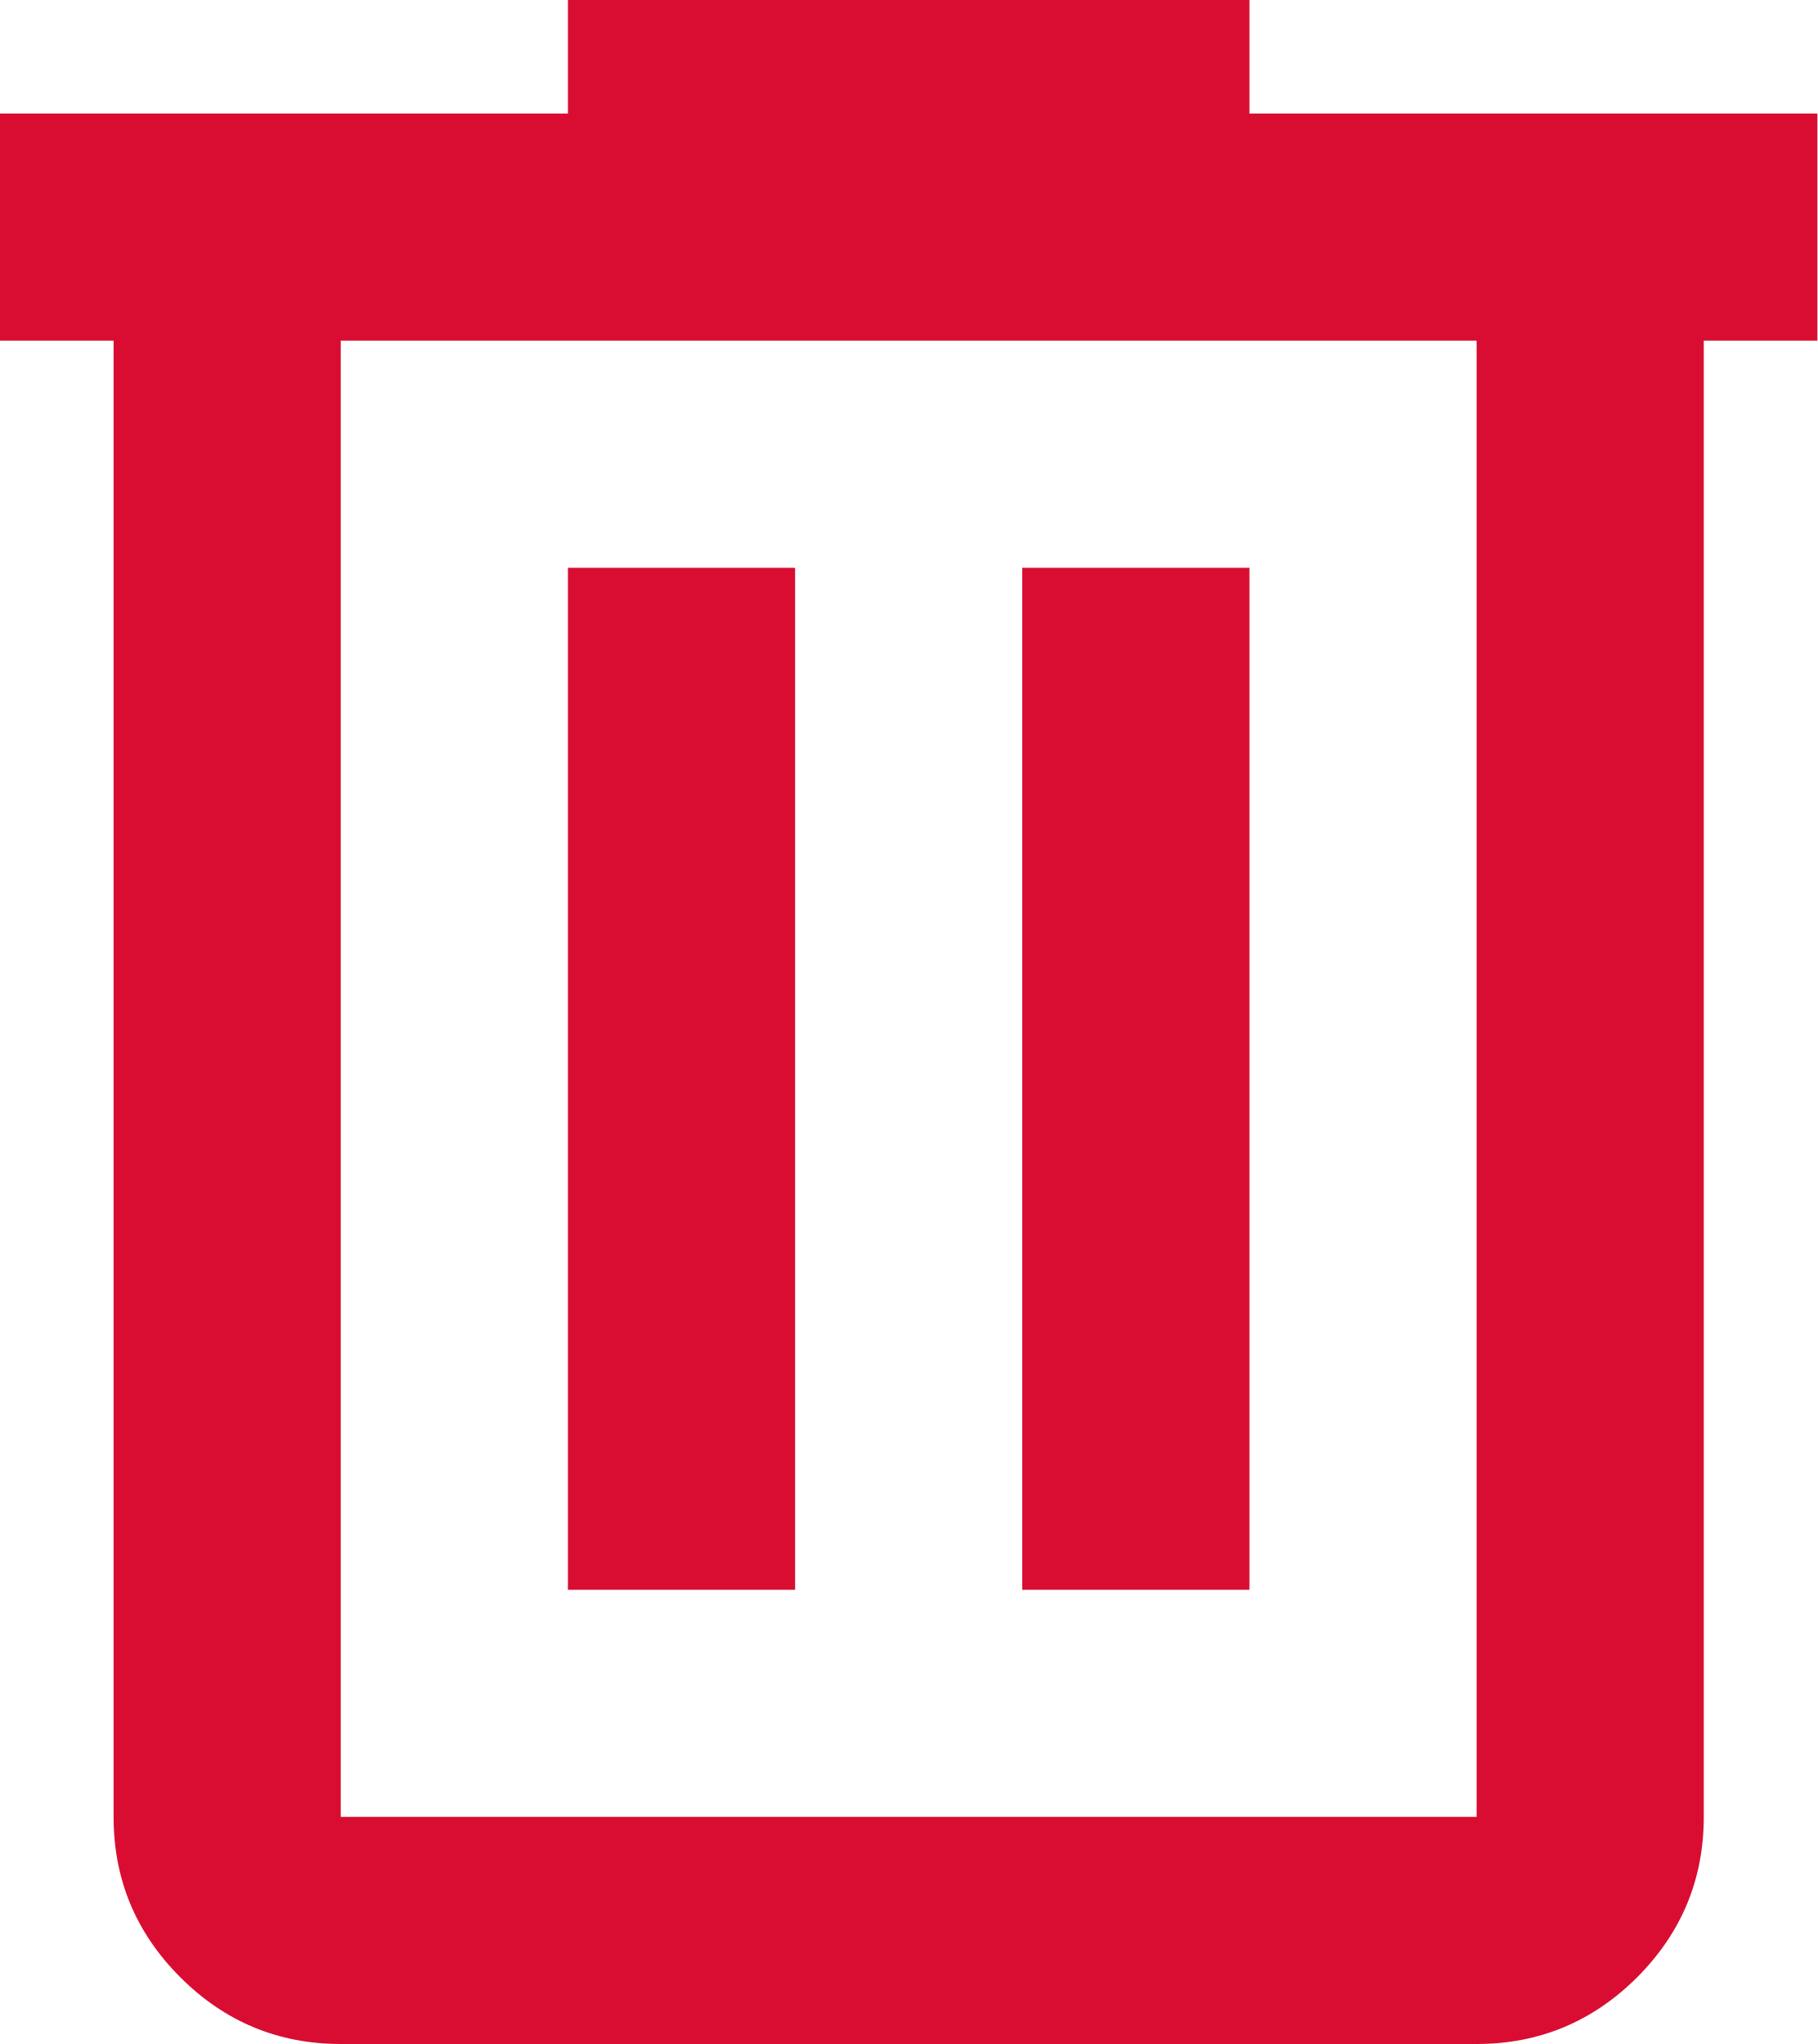
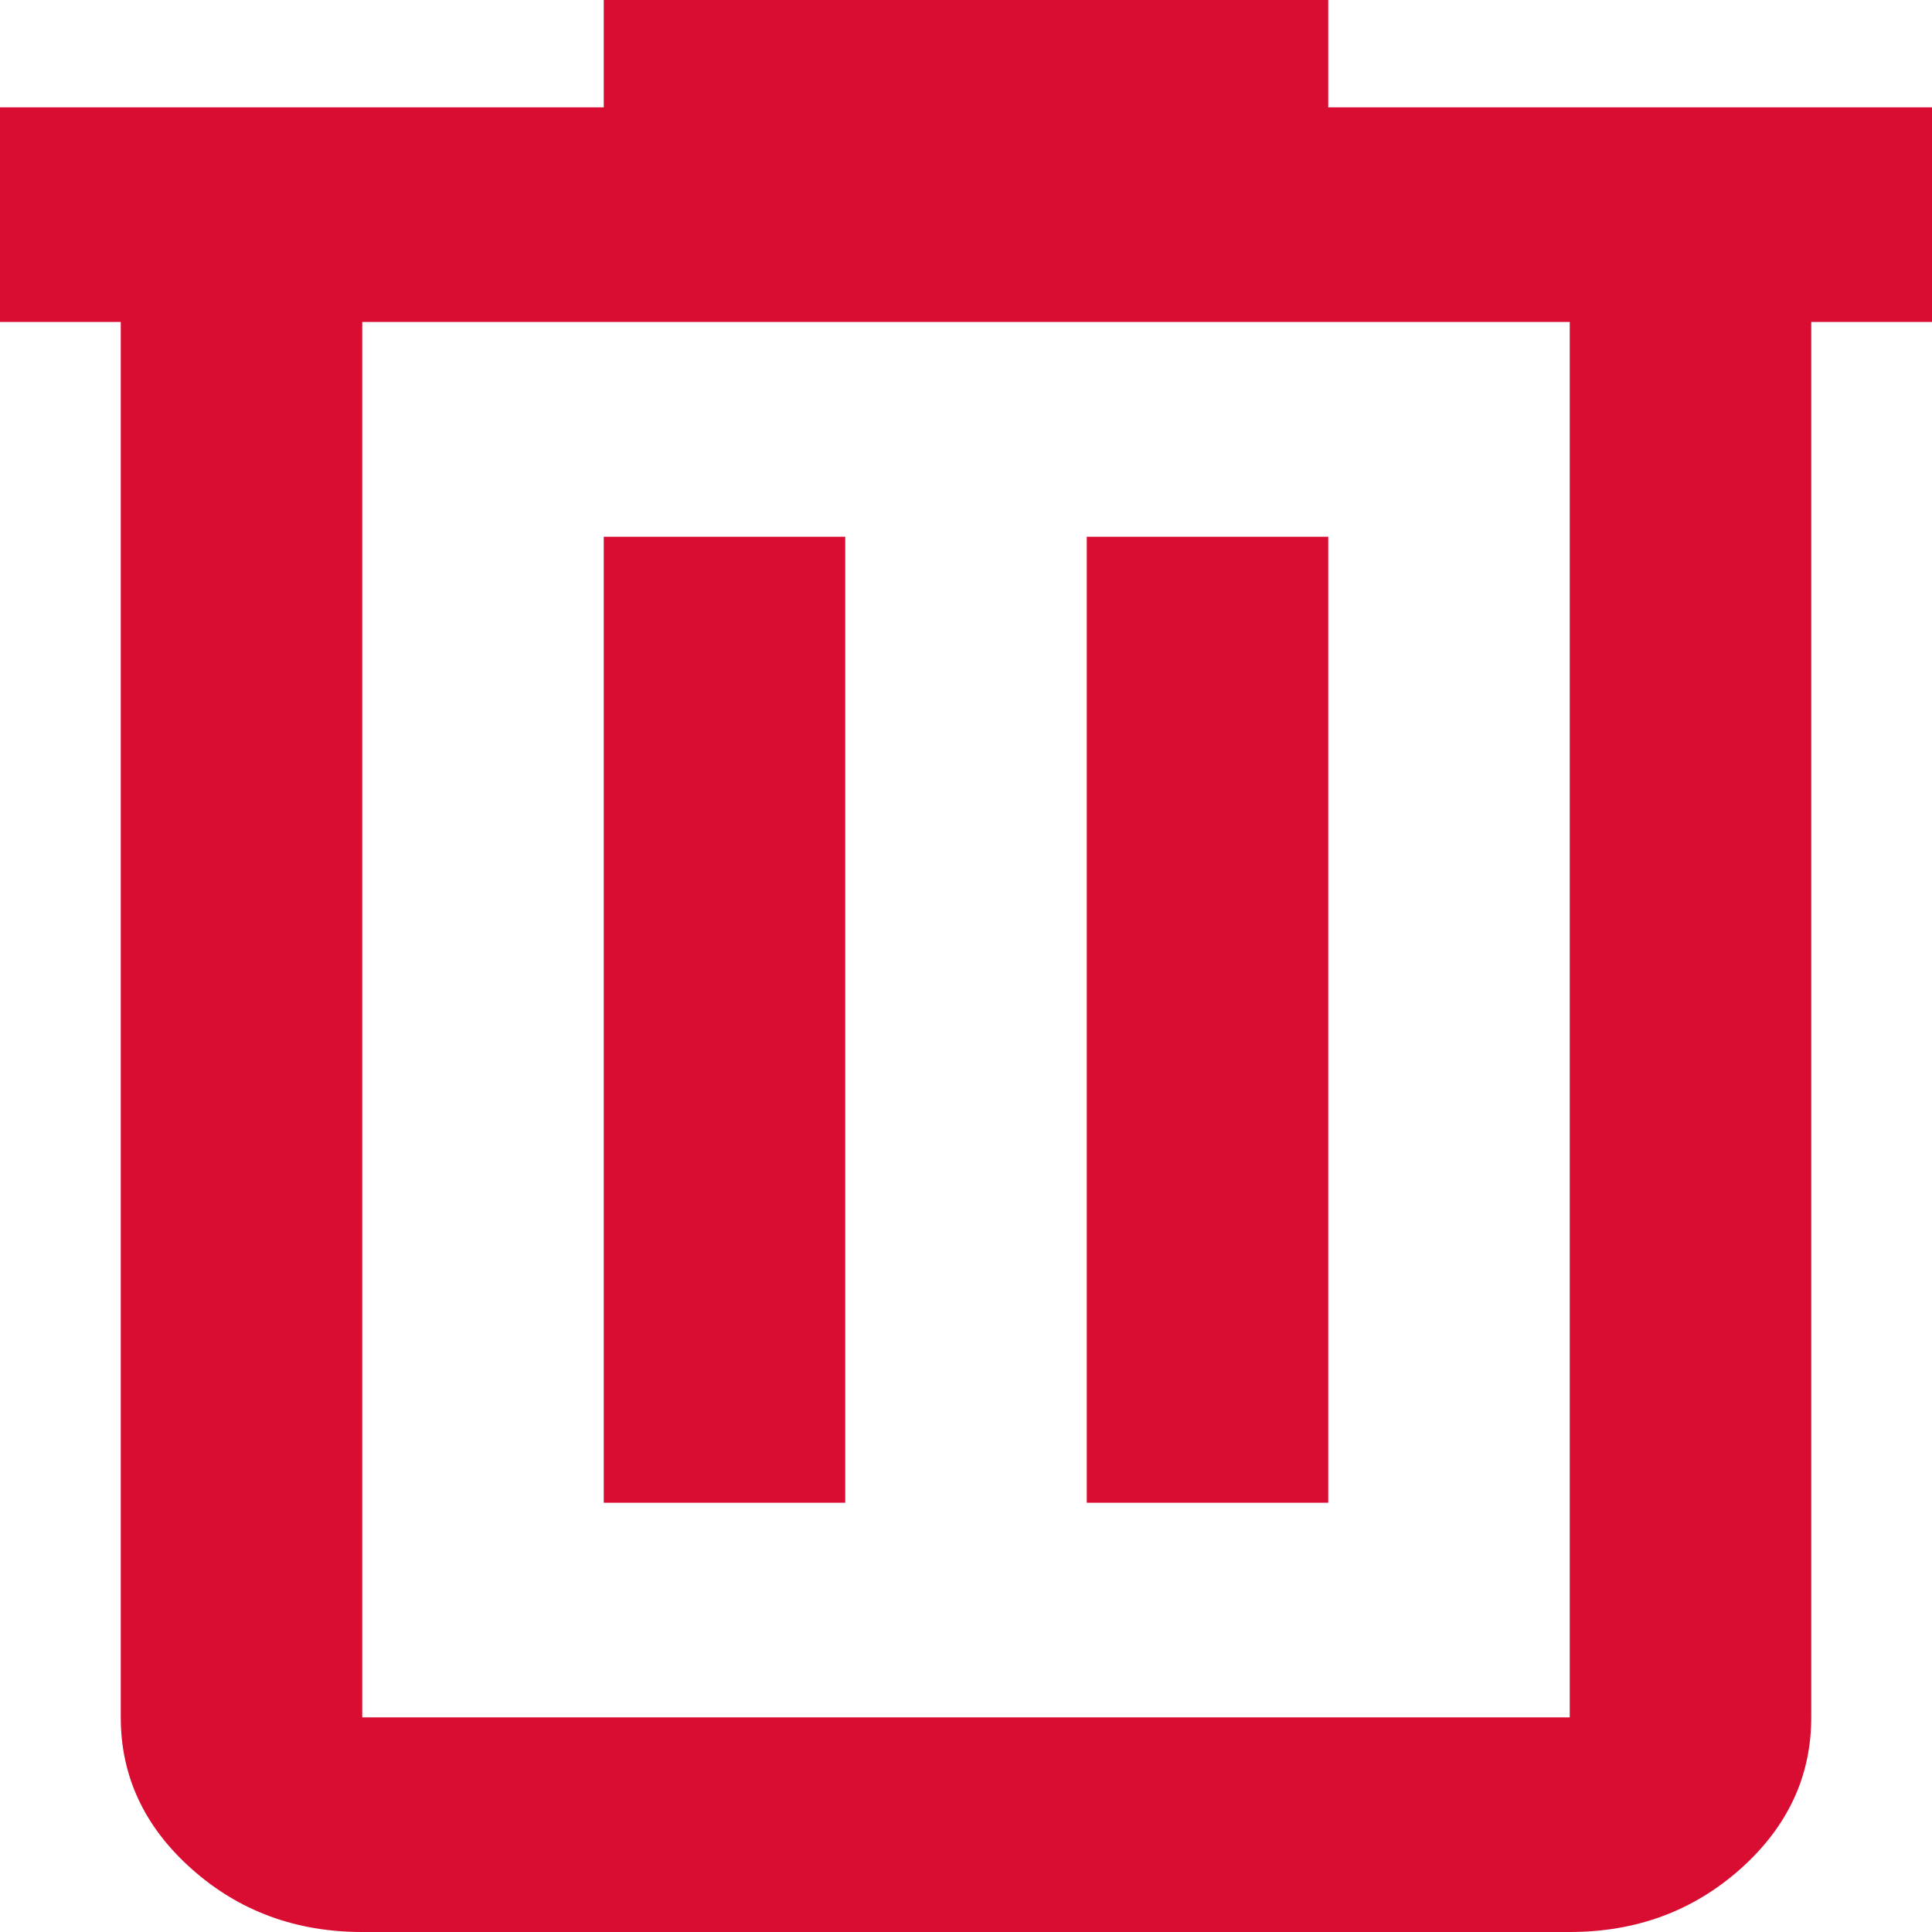
- <svg xmlns="http://www.w3.org/2000/svg" width="16" height="18" viewBox="0 0 16 18" fill="none">
-   <path d="M3 18C2.45 18 1.979 17.804 1.588 17.413C1.196 17.021 1 16.55 1 16V3H0V1H5V0H11V1H16V3H15V16C15 16.55 14.804 17.021 14.413 17.413C14.021 17.804 13.55 18 13 18H3ZM13 3H3V16H13V3ZM5 14H7V5H5V14ZM9 14H11V5H9V14ZM3 3V16V3Z" fill="#D90D32" />
+ <svg xmlns="http://www.w3.org/2000/svg" width="20" height="20" viewBox="0 0 20 20" fill="none">
+   <path d="M3.75 20C3.062 20 2.474 19.783 1.985 19.348C1.495 18.912 1.25 18.389 1.25 17.778V3.333H0V1.111H6.25V0H13.75V1.111H20V3.333H18.75V17.778C18.75 18.389 18.505 18.912 18.016 19.348C17.526 19.783 16.938 20 16.25 20H3.75ZM16.25 3.333H3.75V17.778H16.25V3.333ZM6.25 15.556H8.75V5.556H6.25V15.556ZM11.25 15.556H13.75V5.556H11.25V15.556ZM3.75 3.333V17.778V3.333Z" fill="#D90D32" />
</svg>
